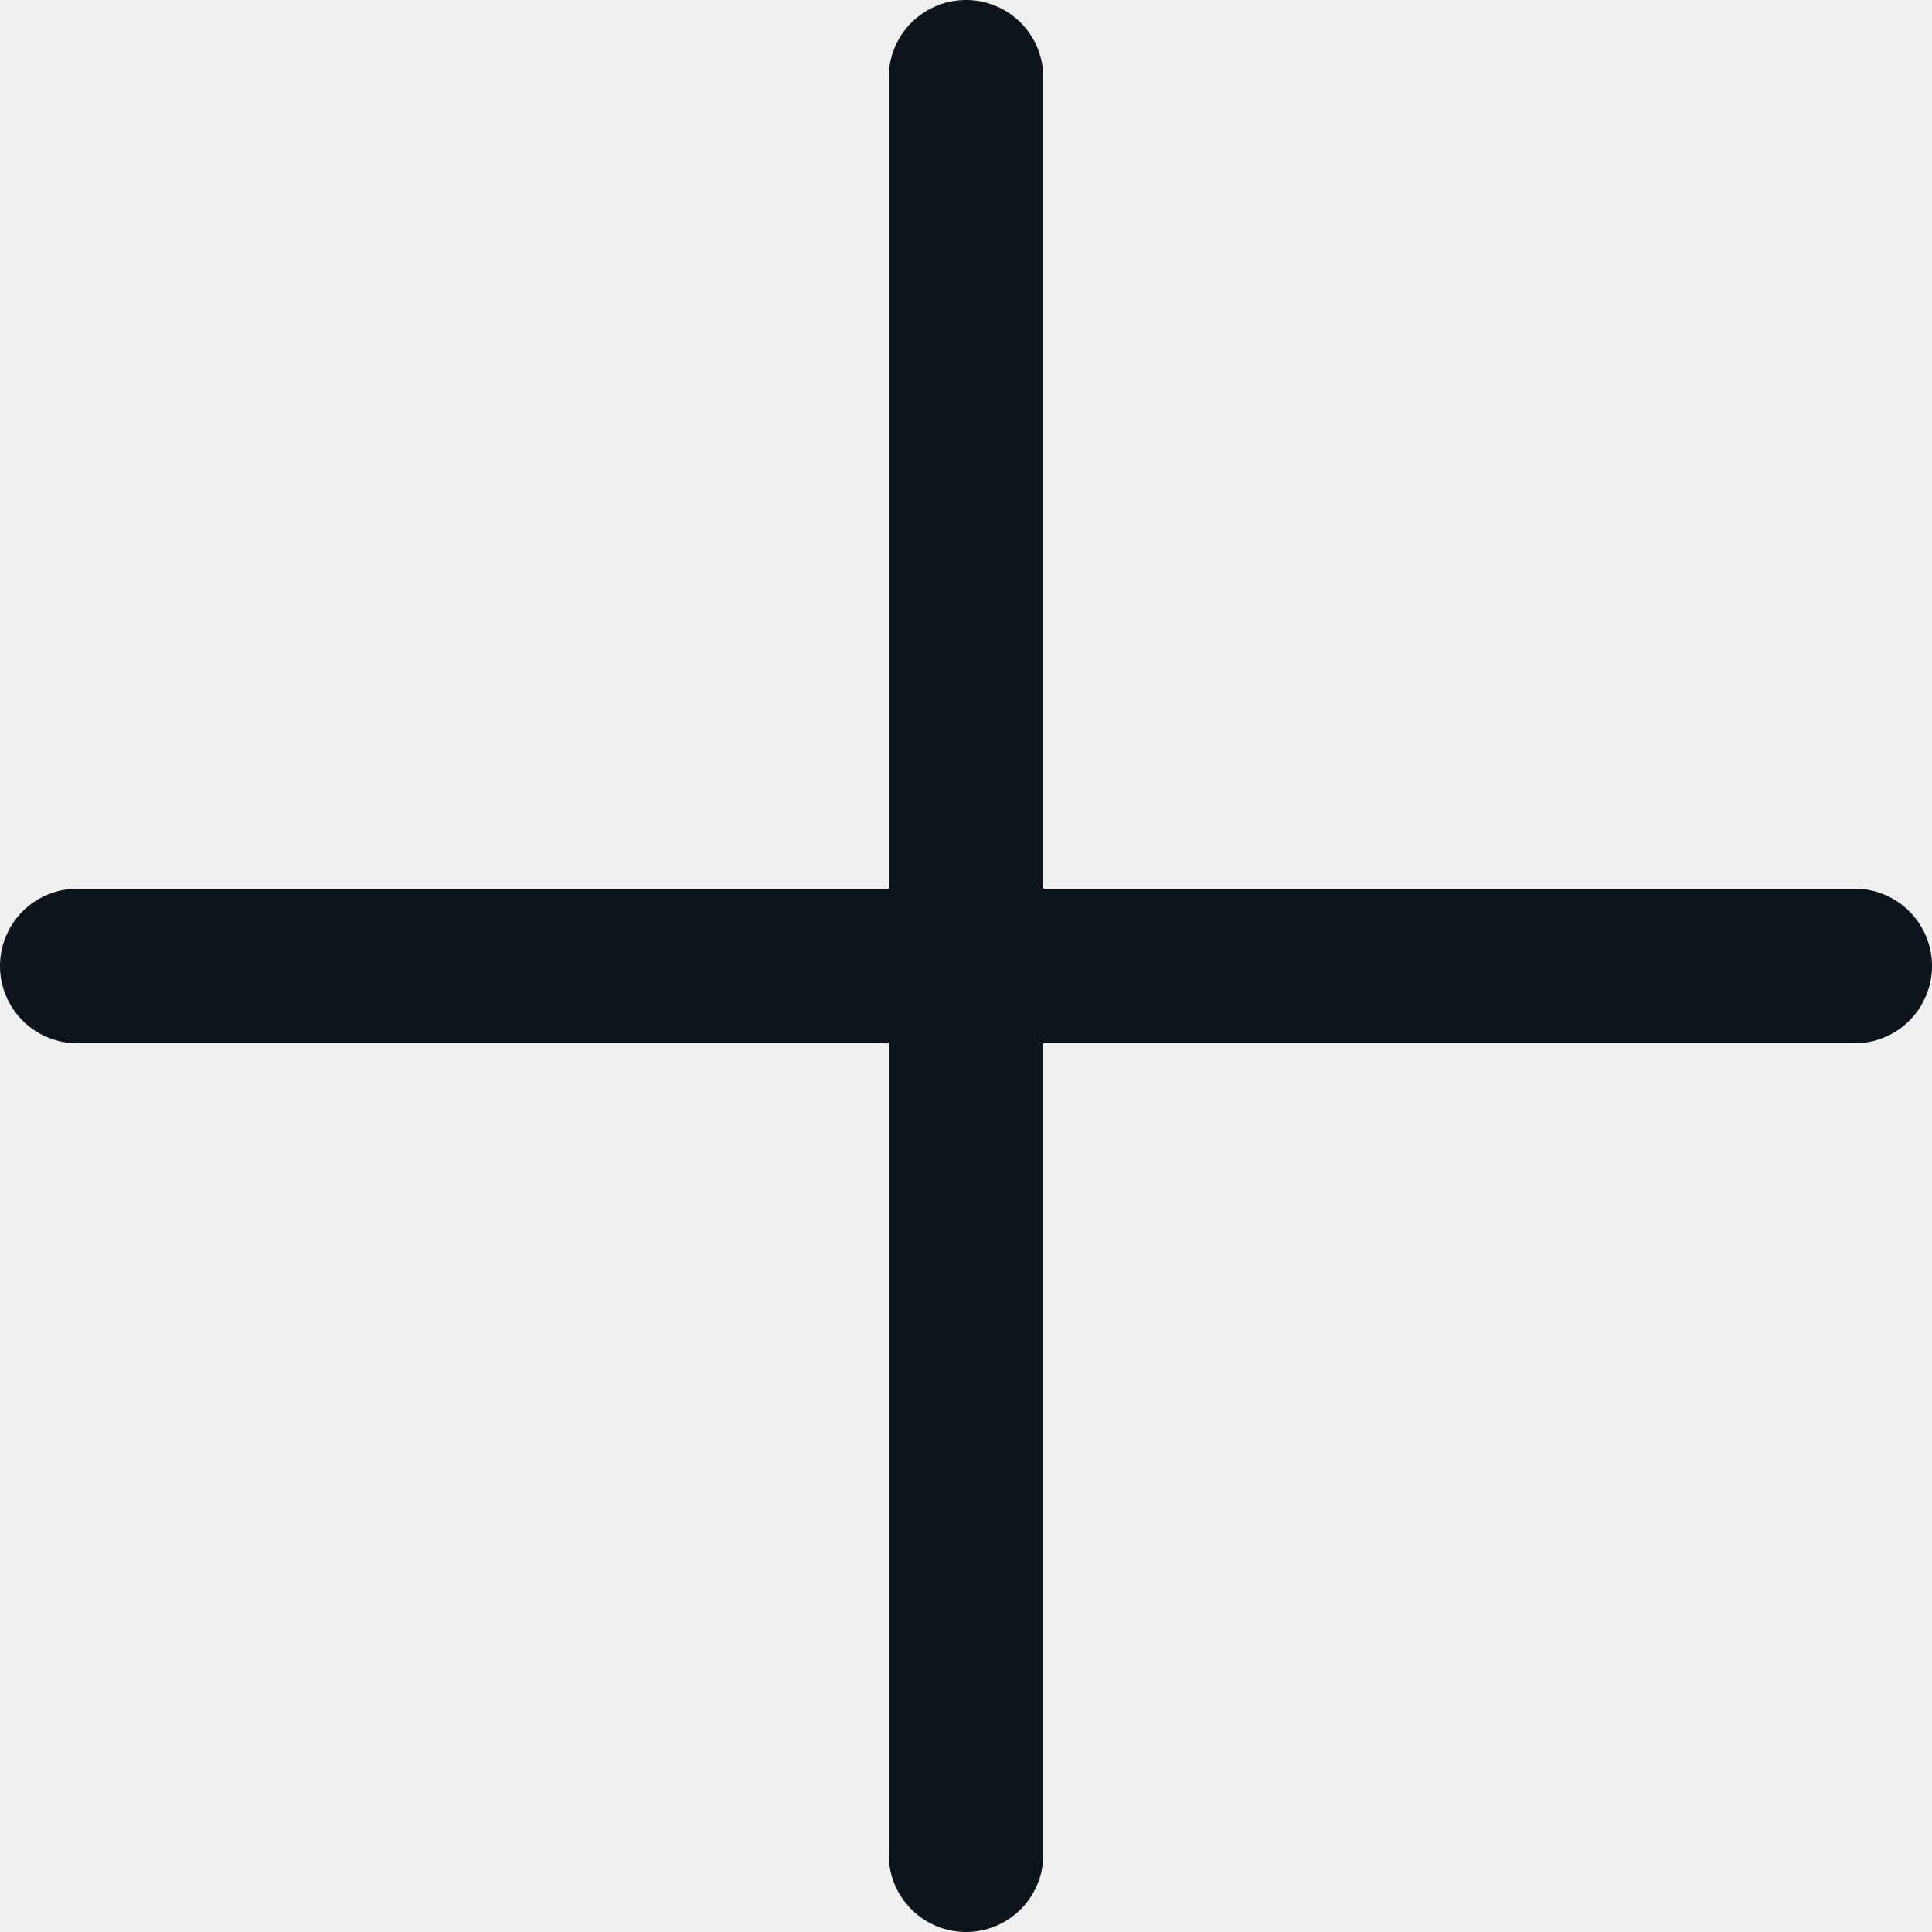
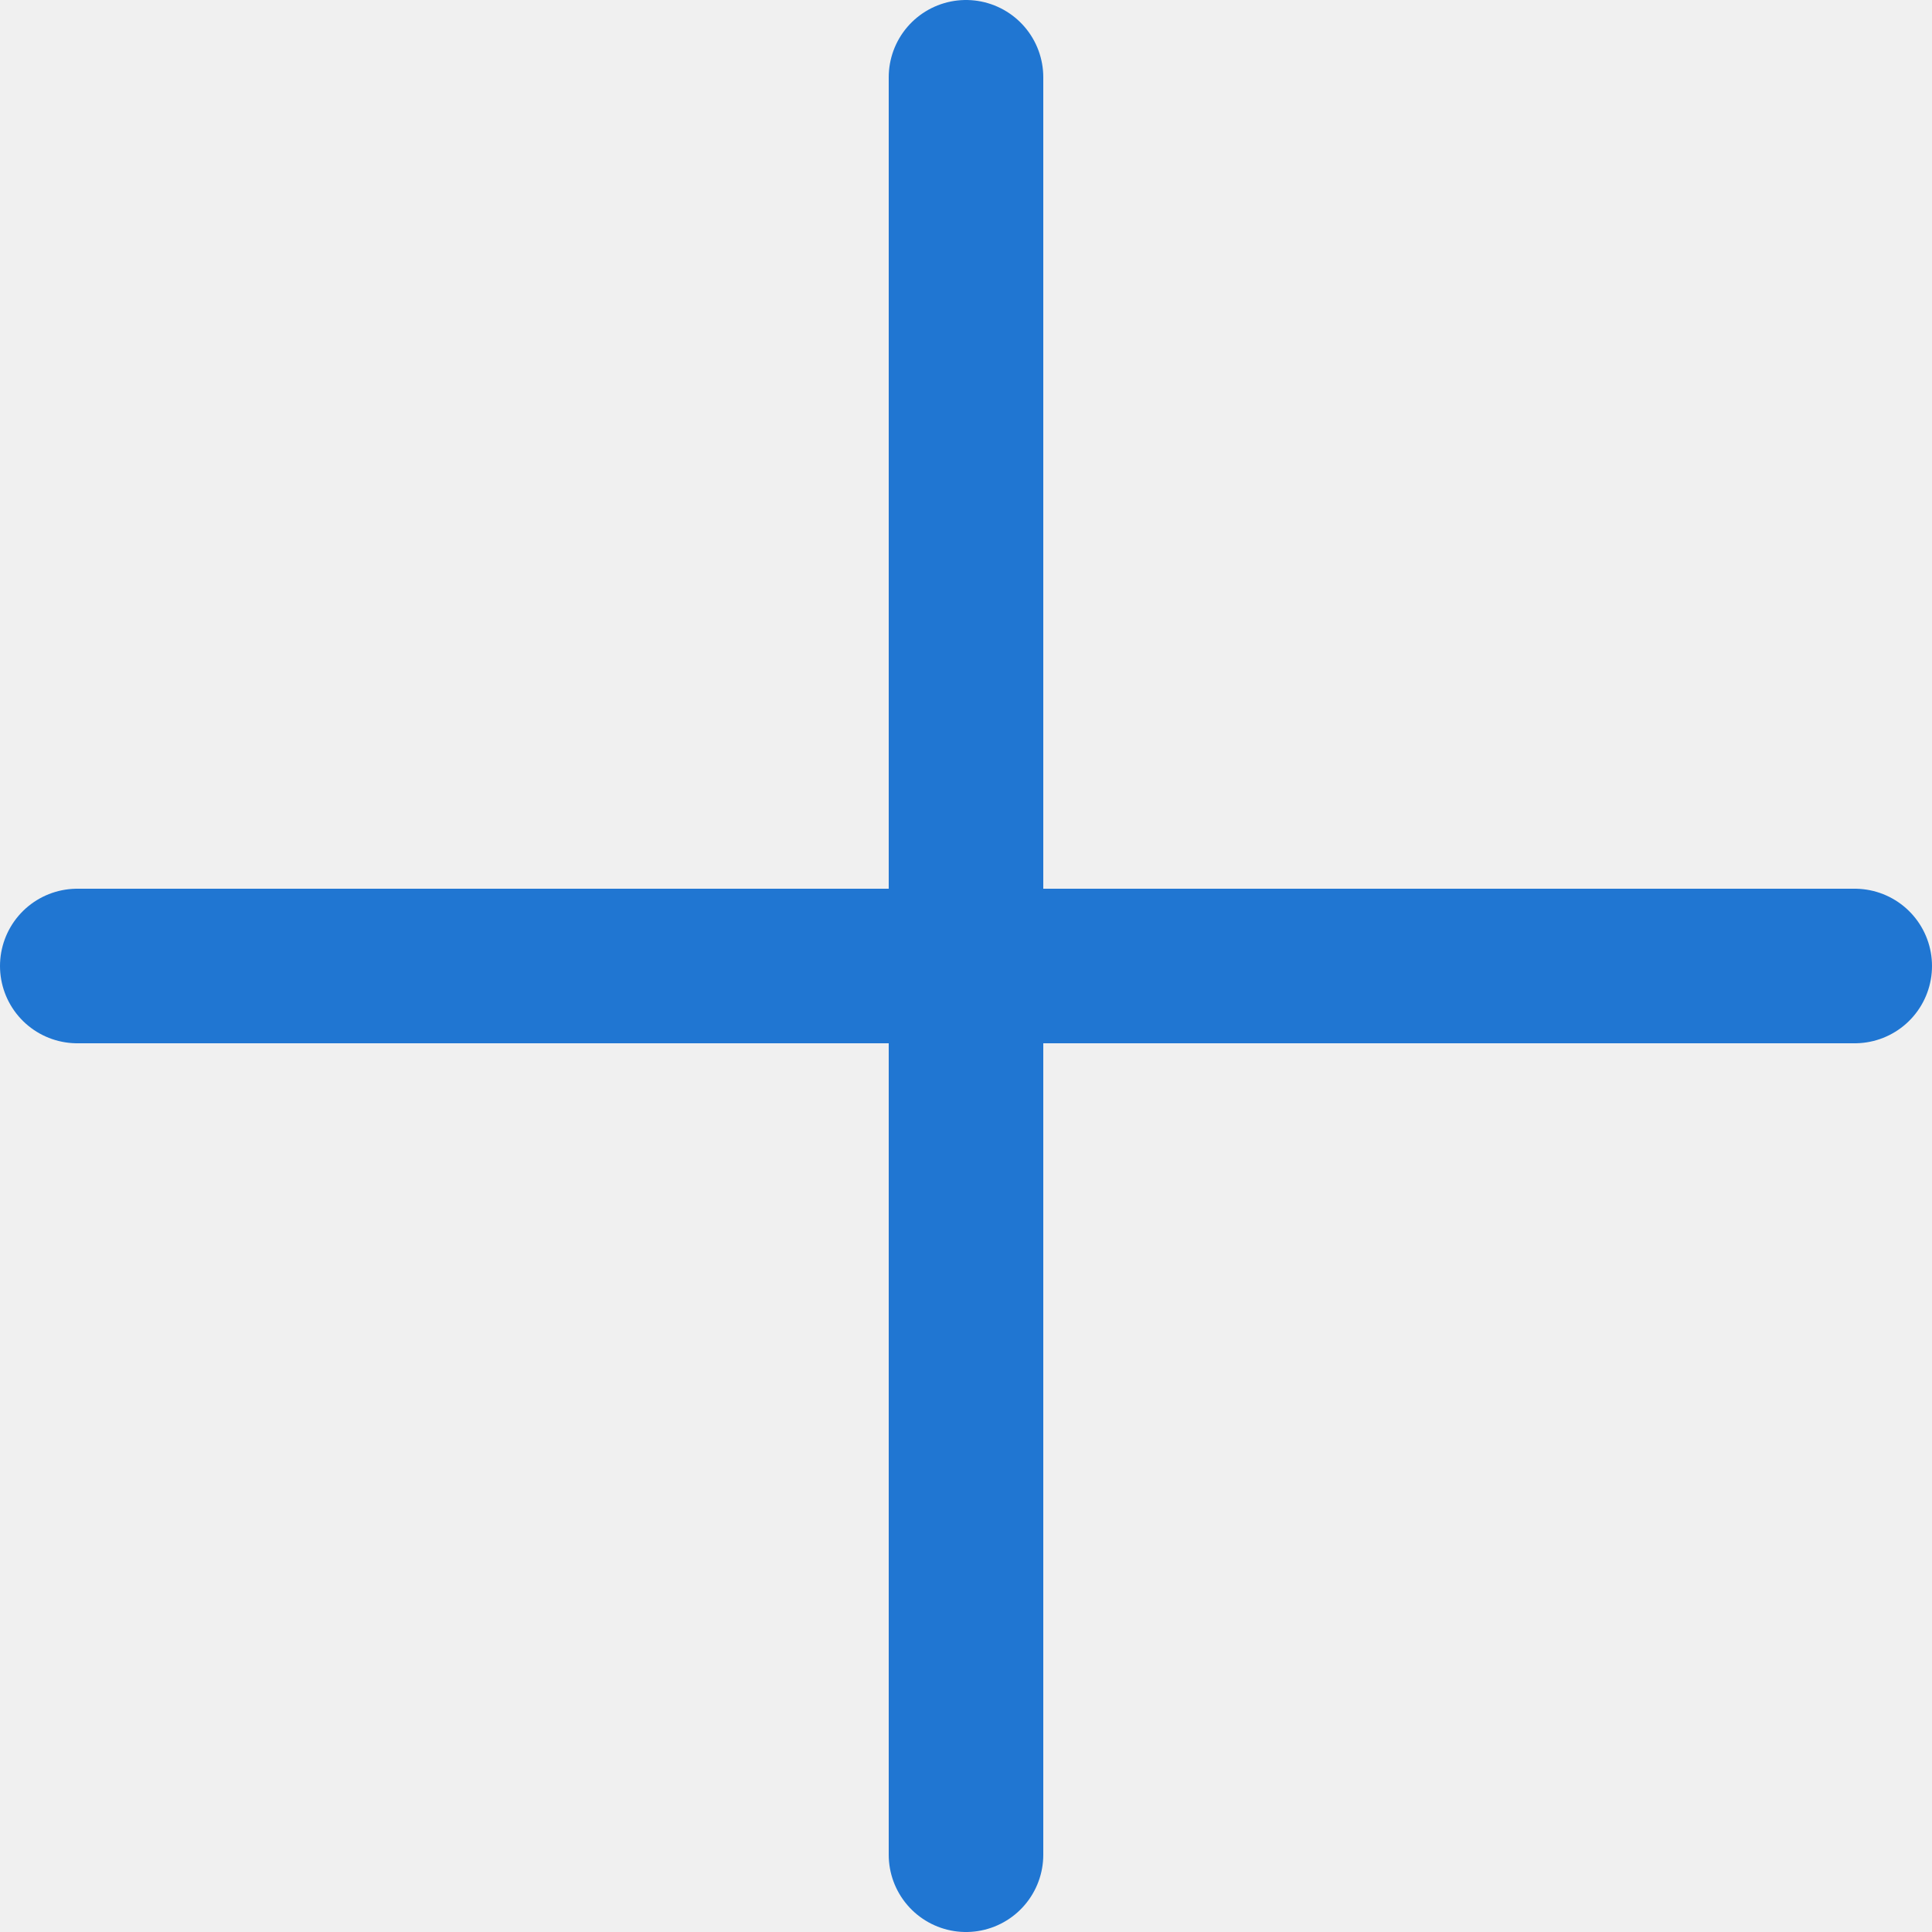
<svg xmlns="http://www.w3.org/2000/svg" width="25" height="25" viewBox="0 0 25 25" fill="none">
-   <path d="M12.5 1V24" stroke="#0D141C" stroke-width="2" stroke-linecap="round" stroke-linejoin="round" />
-   <path d="M1 12.5H24" stroke="#0D141C" stroke-width="2" stroke-linecap="round" stroke-linejoin="round" />
+   <g clip-path="url(#clip0_385_32)">
+     <path d="M12.5 1V24" stroke="#2076D2" stroke-width="2" stroke-linecap="round" stroke-linejoin="round" />
+     <path d="M1 12.5H24" stroke="#2076D2" stroke-width="2" stroke-linecap="round" stroke-linejoin="round" />
+   </g>
+   <defs>
+     <clipPath id="clip0_385_32">
+       <rect width="25" height="25" fill="white" />
+     </clipPath>
+   </defs>
</svg>
